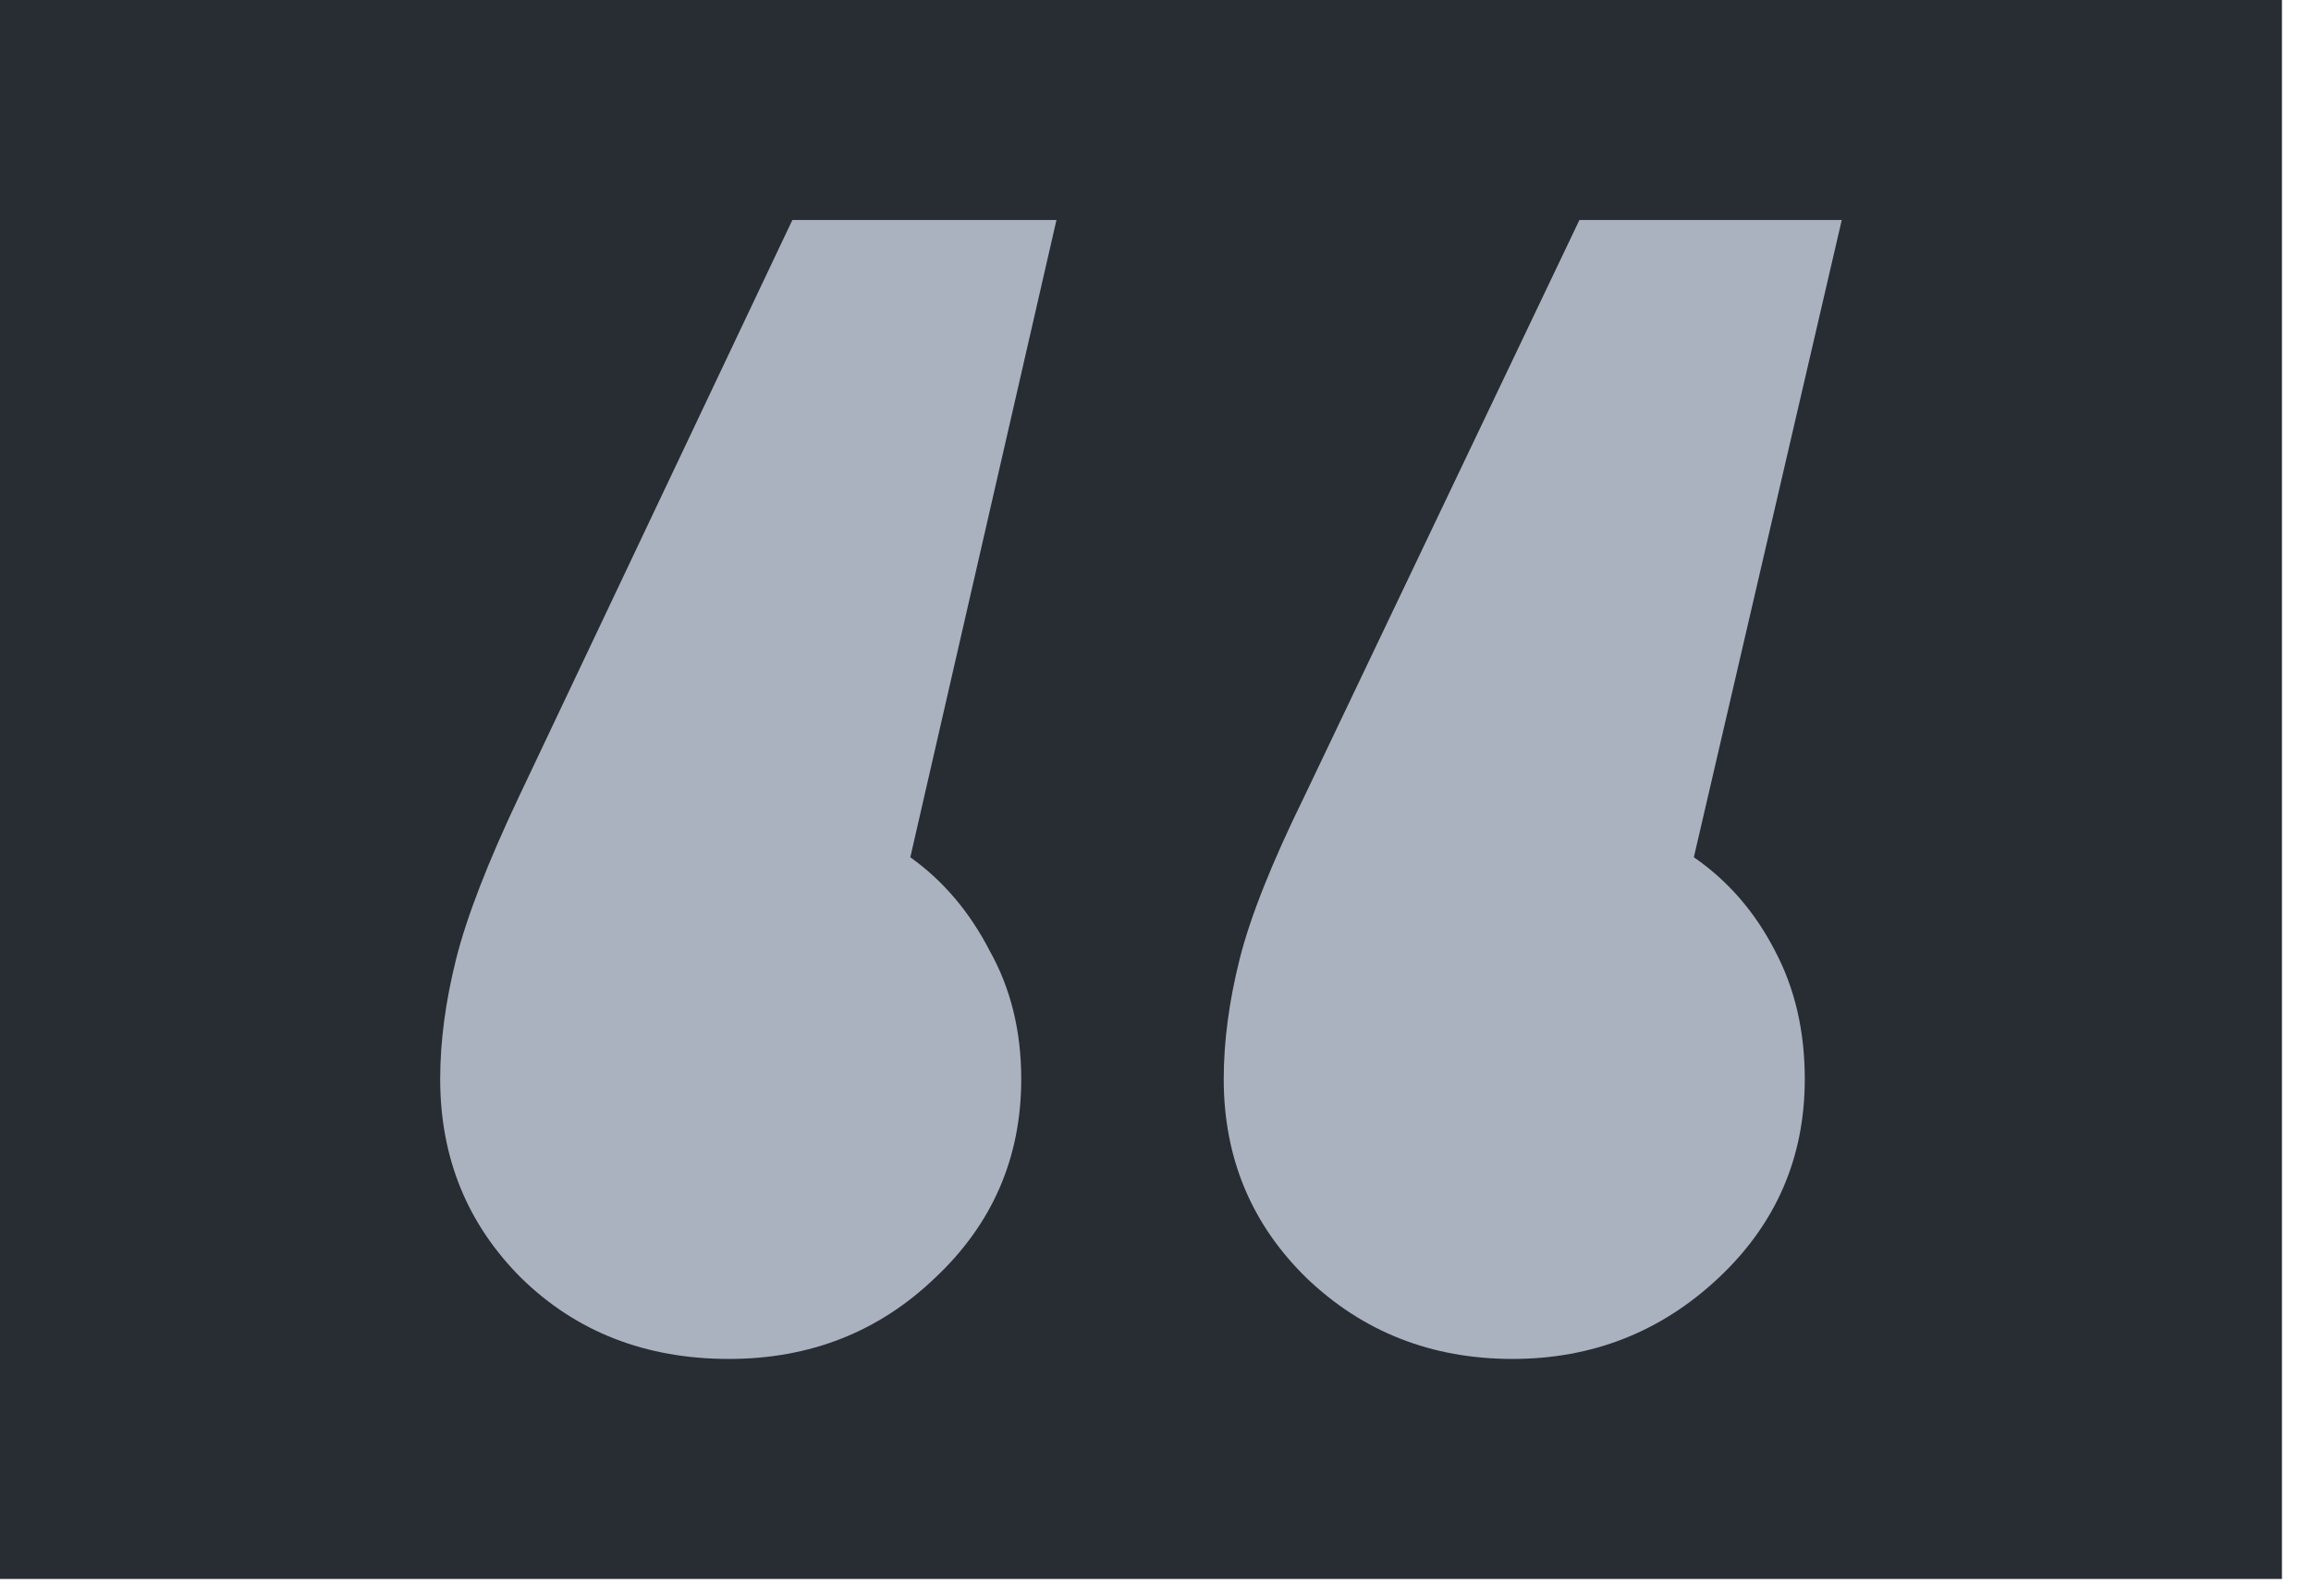
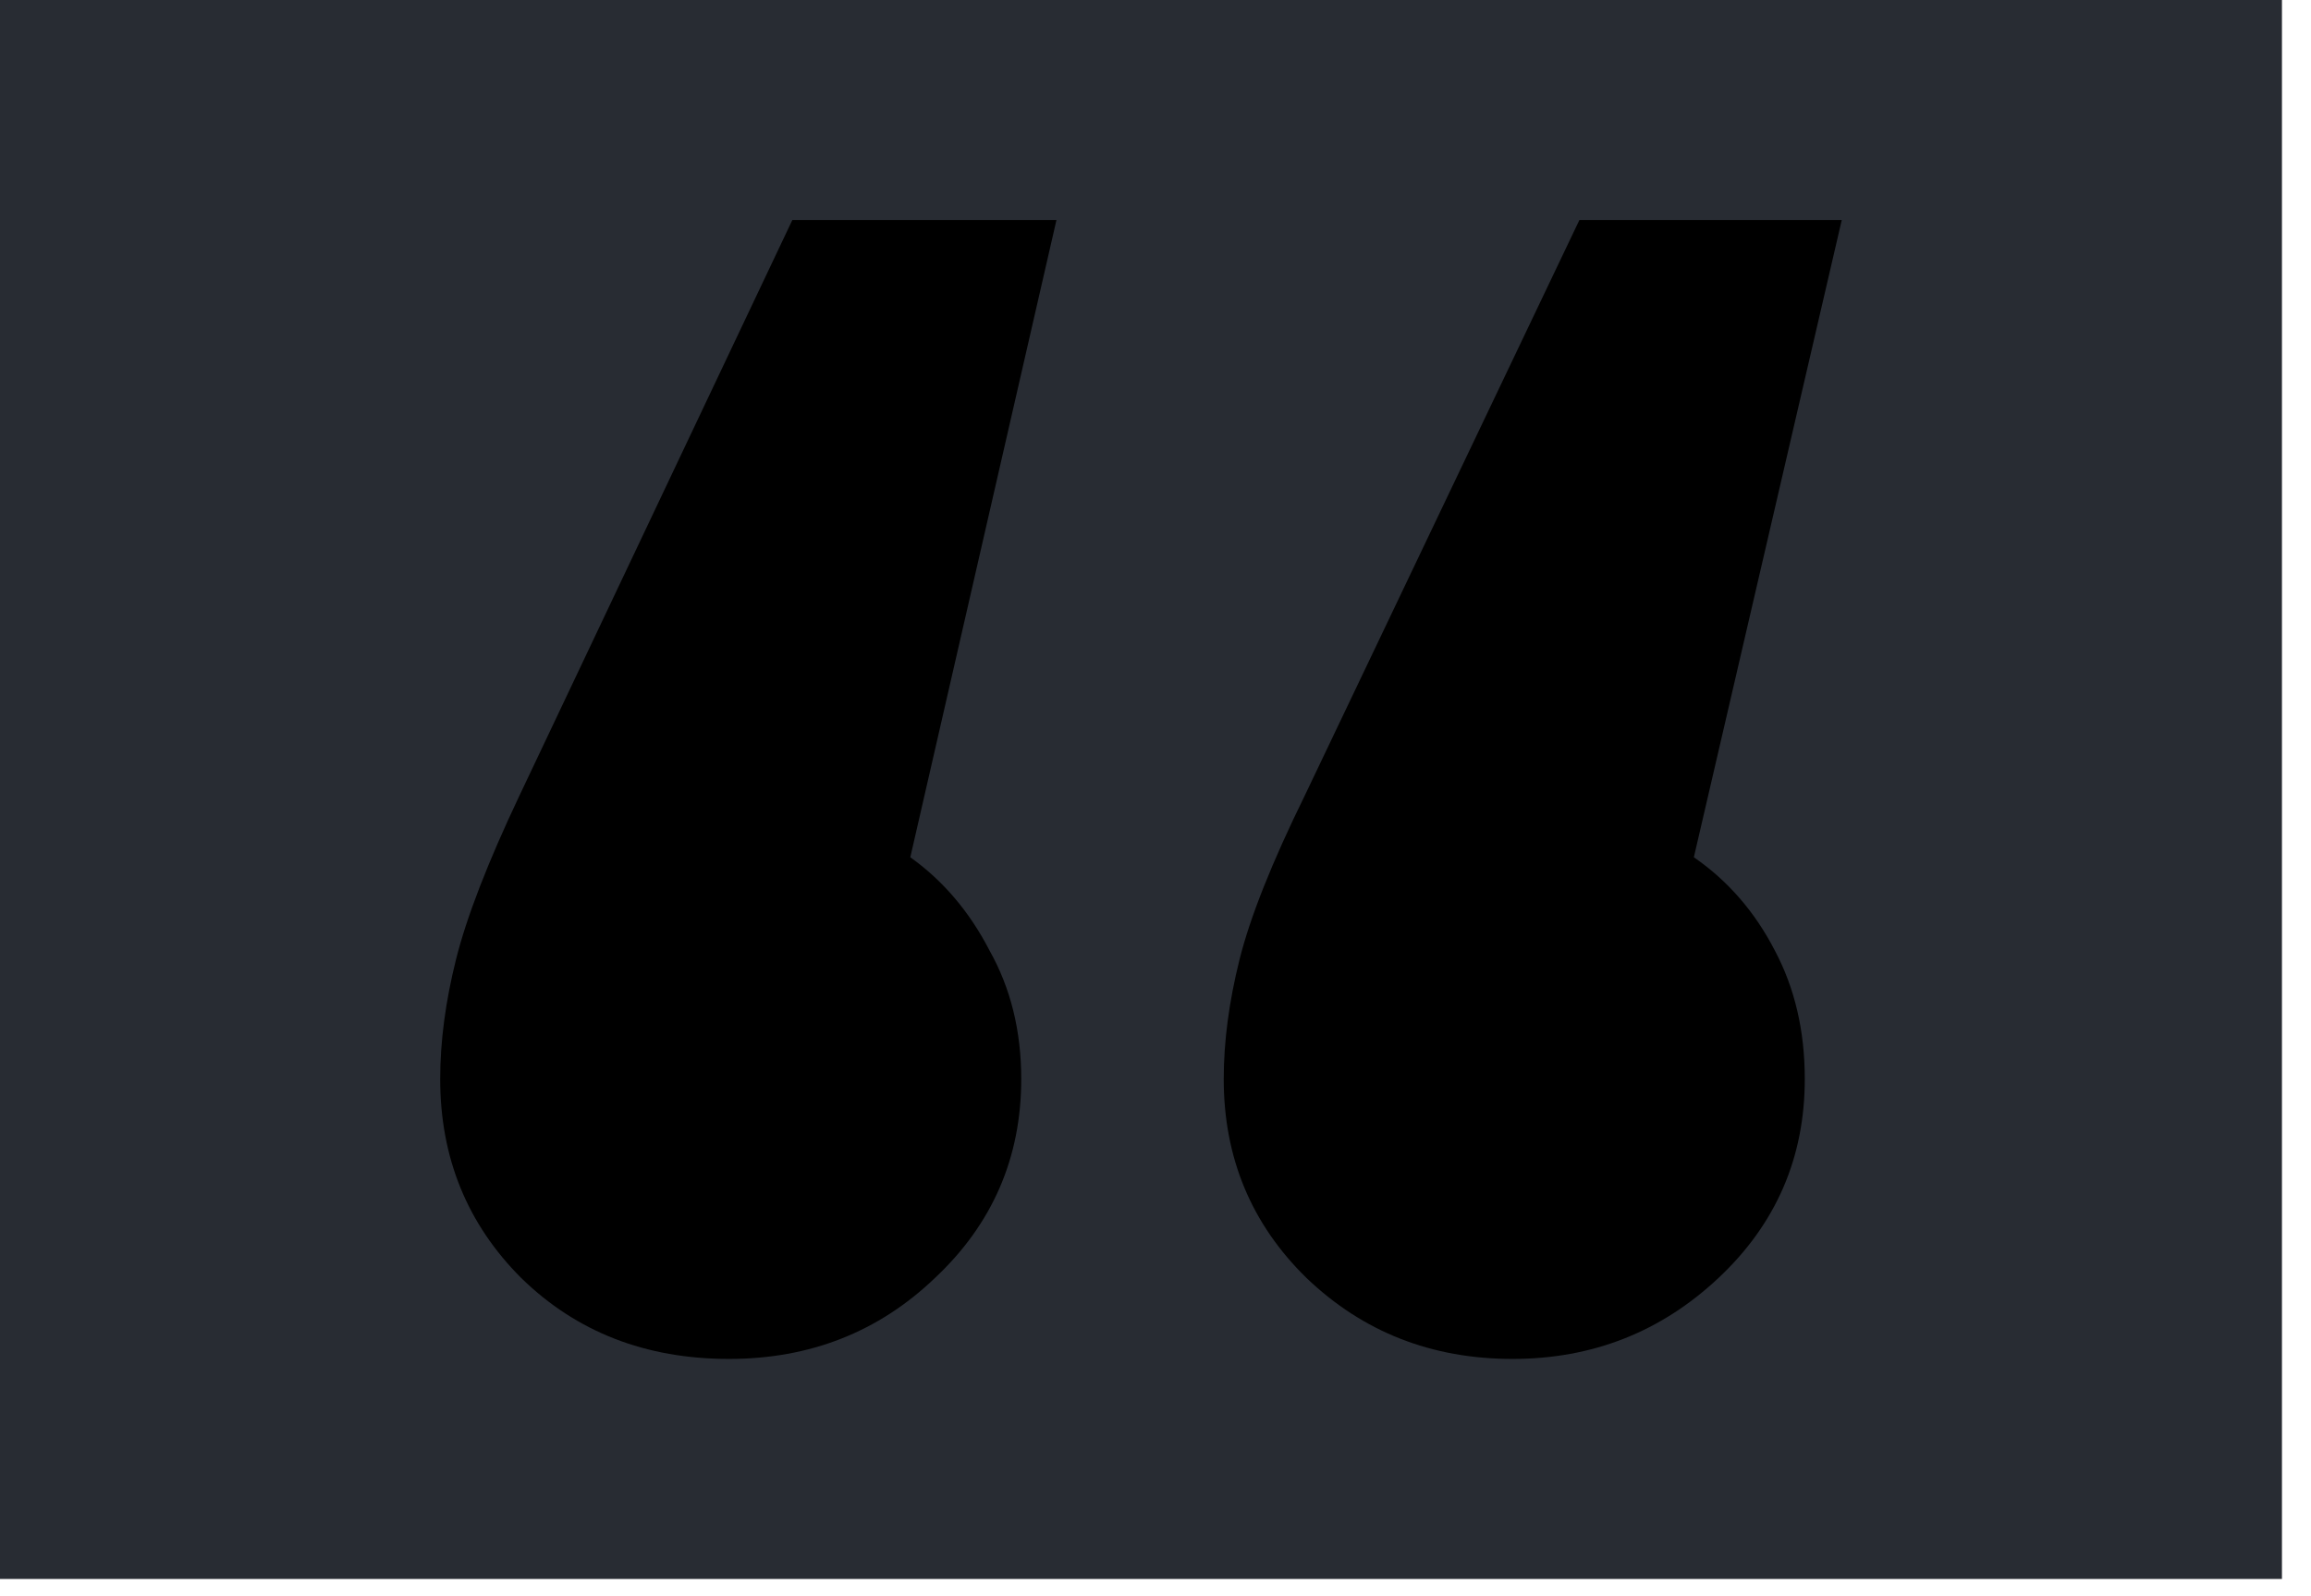
<svg xmlns="http://www.w3.org/2000/svg" viewBox="0 0 42 29" fill="none">
  <rect width="41.472" height="28.704" fill="#282C33" />
-   <path d="M18.56 19.616C18.56 21.045 18.037 22.251 16.992 23.232C15.968 24.213 14.72 24.704 13.248 24.704C11.733 24.704 10.475 24.213 9.472 23.232C8.491 22.251 8 21.045 8 19.616C8 18.933 8.096 18.208 8.288 17.44C8.48 16.672 8.864 15.68 9.44 14.464L14.4 4H19.2L16.544 15.584C17.141 16.011 17.621 16.576 17.984 17.28C18.368 17.963 18.56 18.741 18.56 19.616ZM32.8 19.616C32.8 21.045 32.277 22.251 31.232 23.232C30.187 24.213 28.939 24.704 27.488 24.704C26.016 24.704 24.768 24.213 23.744 23.232C22.741 22.251 22.24 21.045 22.24 19.616C22.24 18.933 22.336 18.208 22.528 17.44C22.72 16.672 23.115 15.68 23.712 14.464L28.704 4H33.472L30.784 15.584C31.403 16.011 31.893 16.576 32.256 17.28C32.619 17.963 32.8 18.741 32.8 19.616Z" fill="#ABB2BF" />
+   <path d="M18.56 19.616C18.56 21.045 18.037 22.251 16.992 23.232C15.968 24.213 14.72 24.704 13.248 24.704C11.733 24.704 10.475 24.213 9.472 23.232C8.491 22.251 8 21.045 8 19.616C8 18.933 8.096 18.208 8.288 17.44C8.48 16.672 8.864 15.68 9.44 14.464L14.4 4H19.2L16.544 15.584C17.141 16.011 17.621 16.576 17.984 17.28C18.368 17.963 18.56 18.741 18.56 19.616ZM32.8 19.616C32.8 21.045 32.277 22.251 31.232 23.232C30.187 24.213 28.939 24.704 27.488 24.704C26.016 24.704 24.768 24.213 23.744 23.232C22.741 22.251 22.24 21.045 22.24 19.616C22.24 18.933 22.336 18.208 22.528 17.44C22.72 16.672 23.115 15.68 23.712 14.464L28.704 4H33.472L30.784 15.584C31.403 16.011 31.893 16.576 32.256 17.28C32.619 17.963 32.8 18.741 32.8 19.616Z" fill="currentColor" />
</svg>
